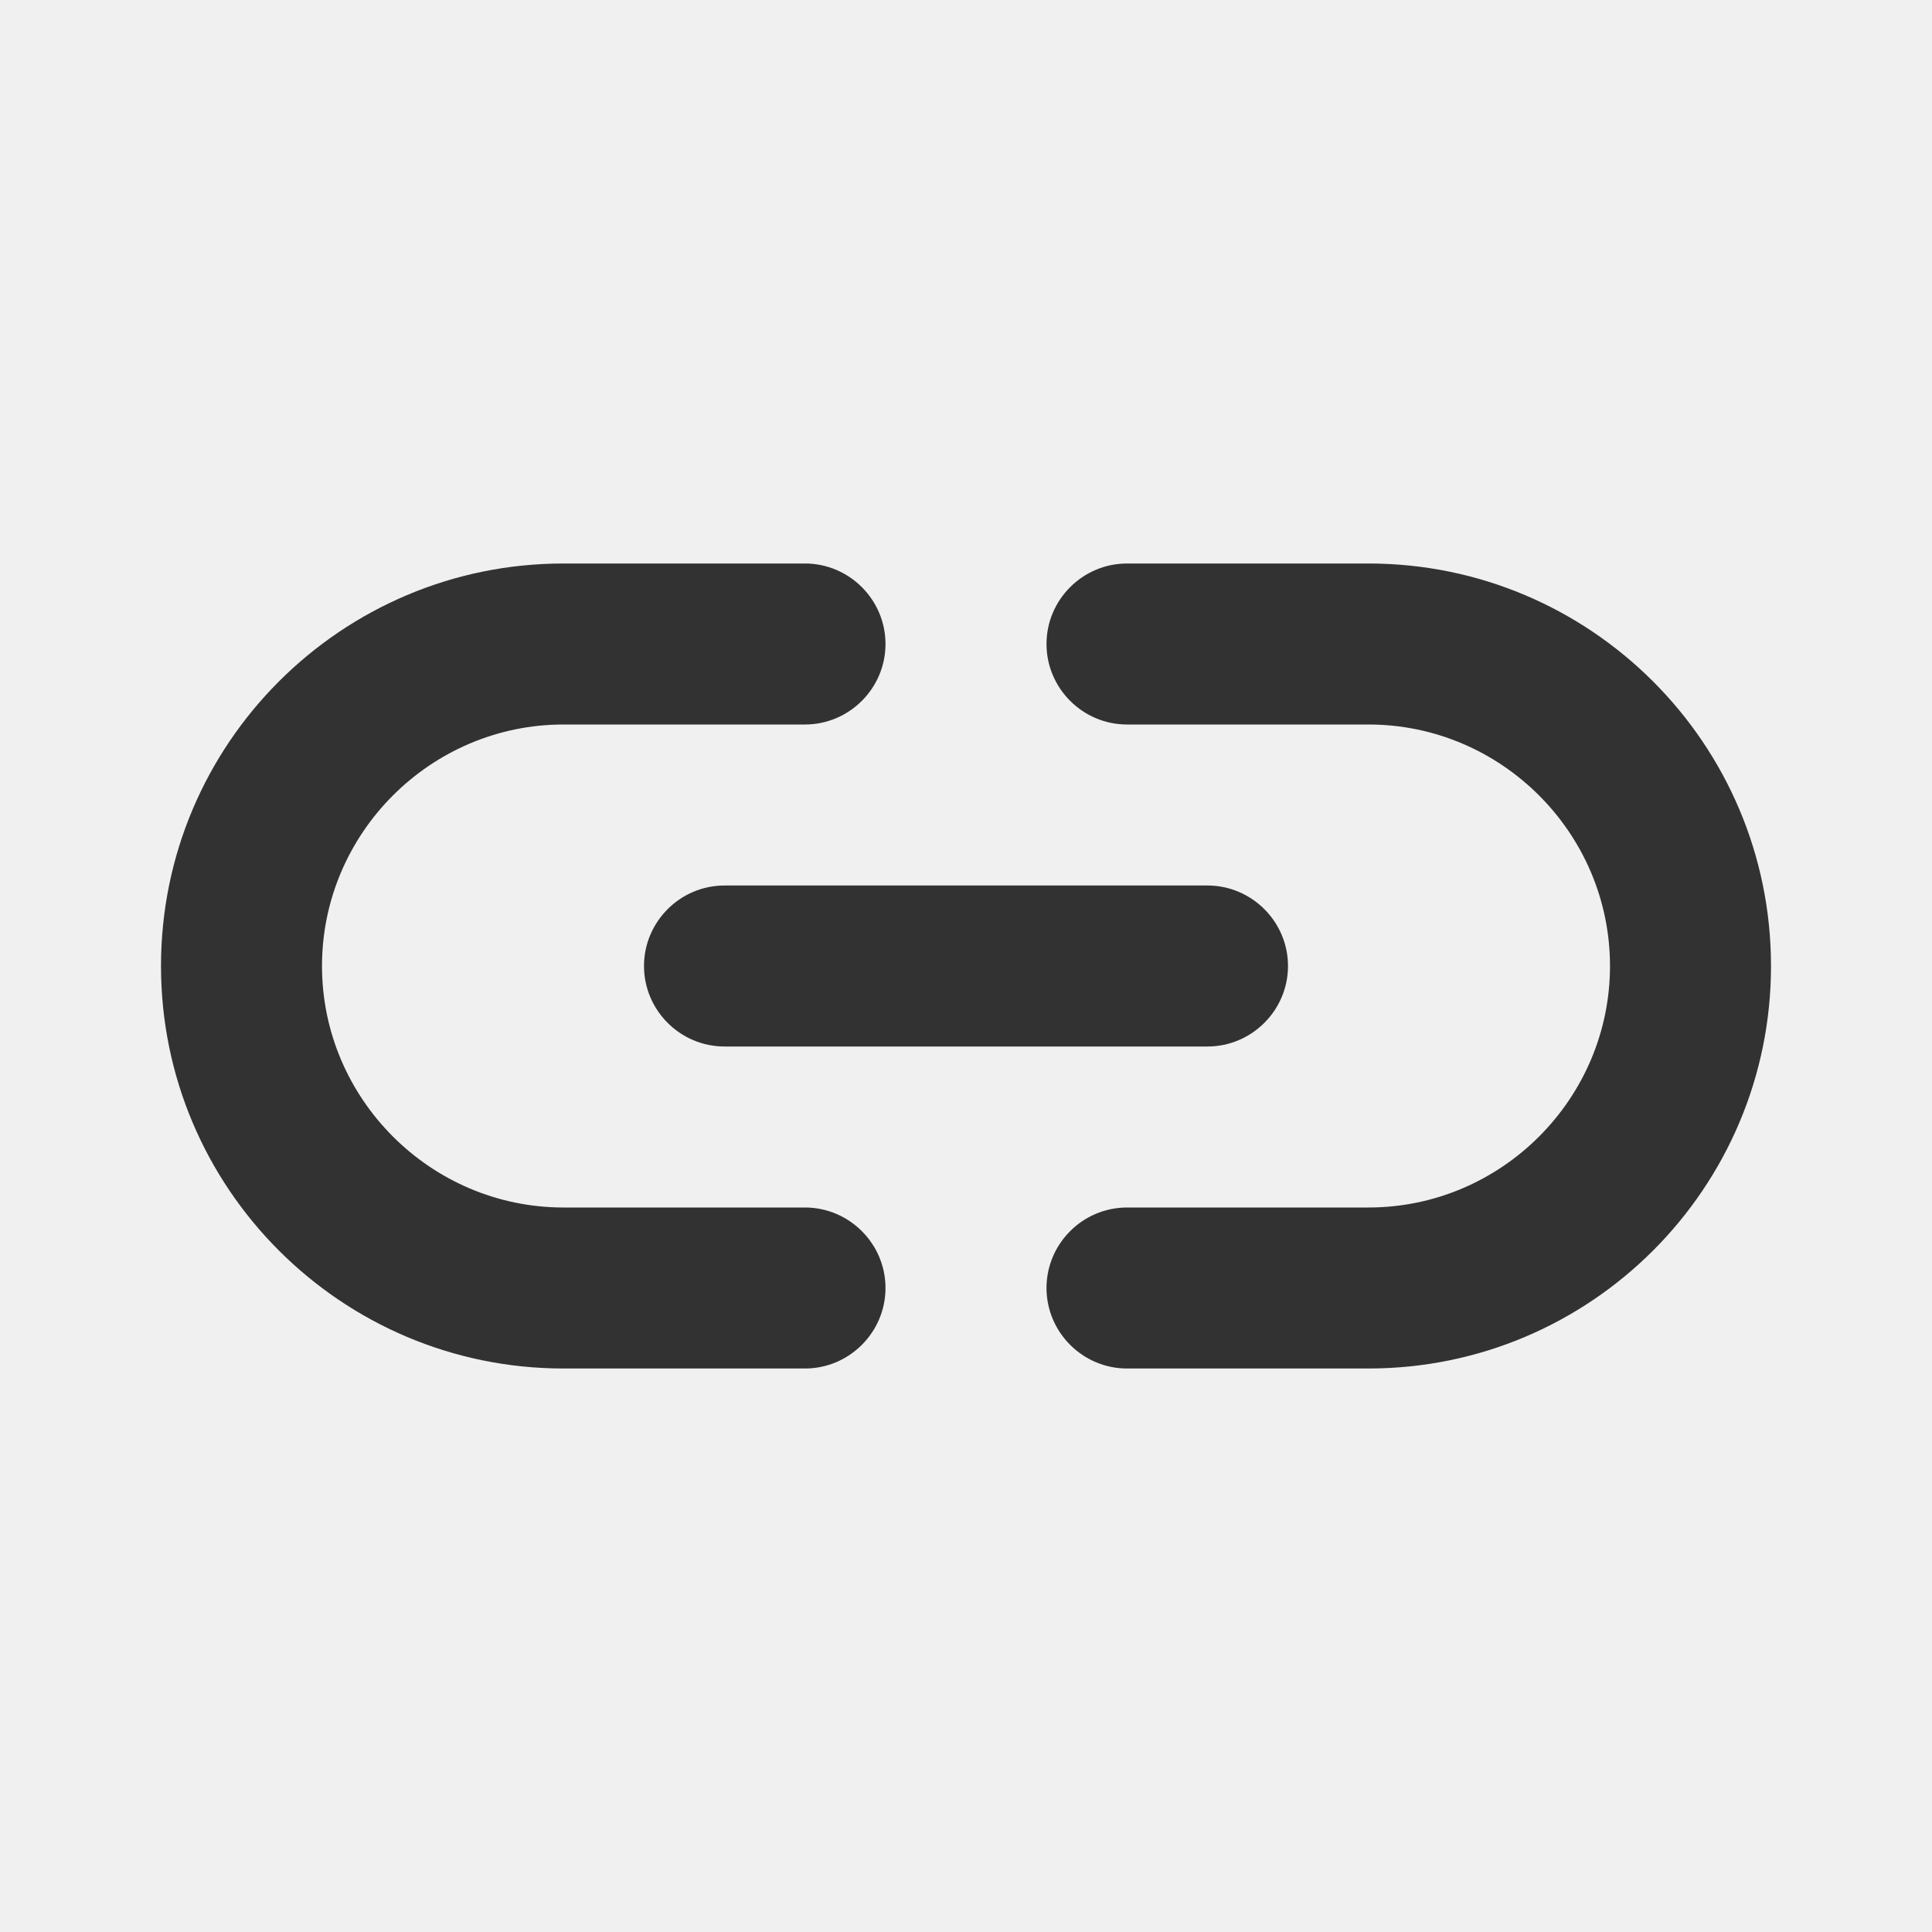
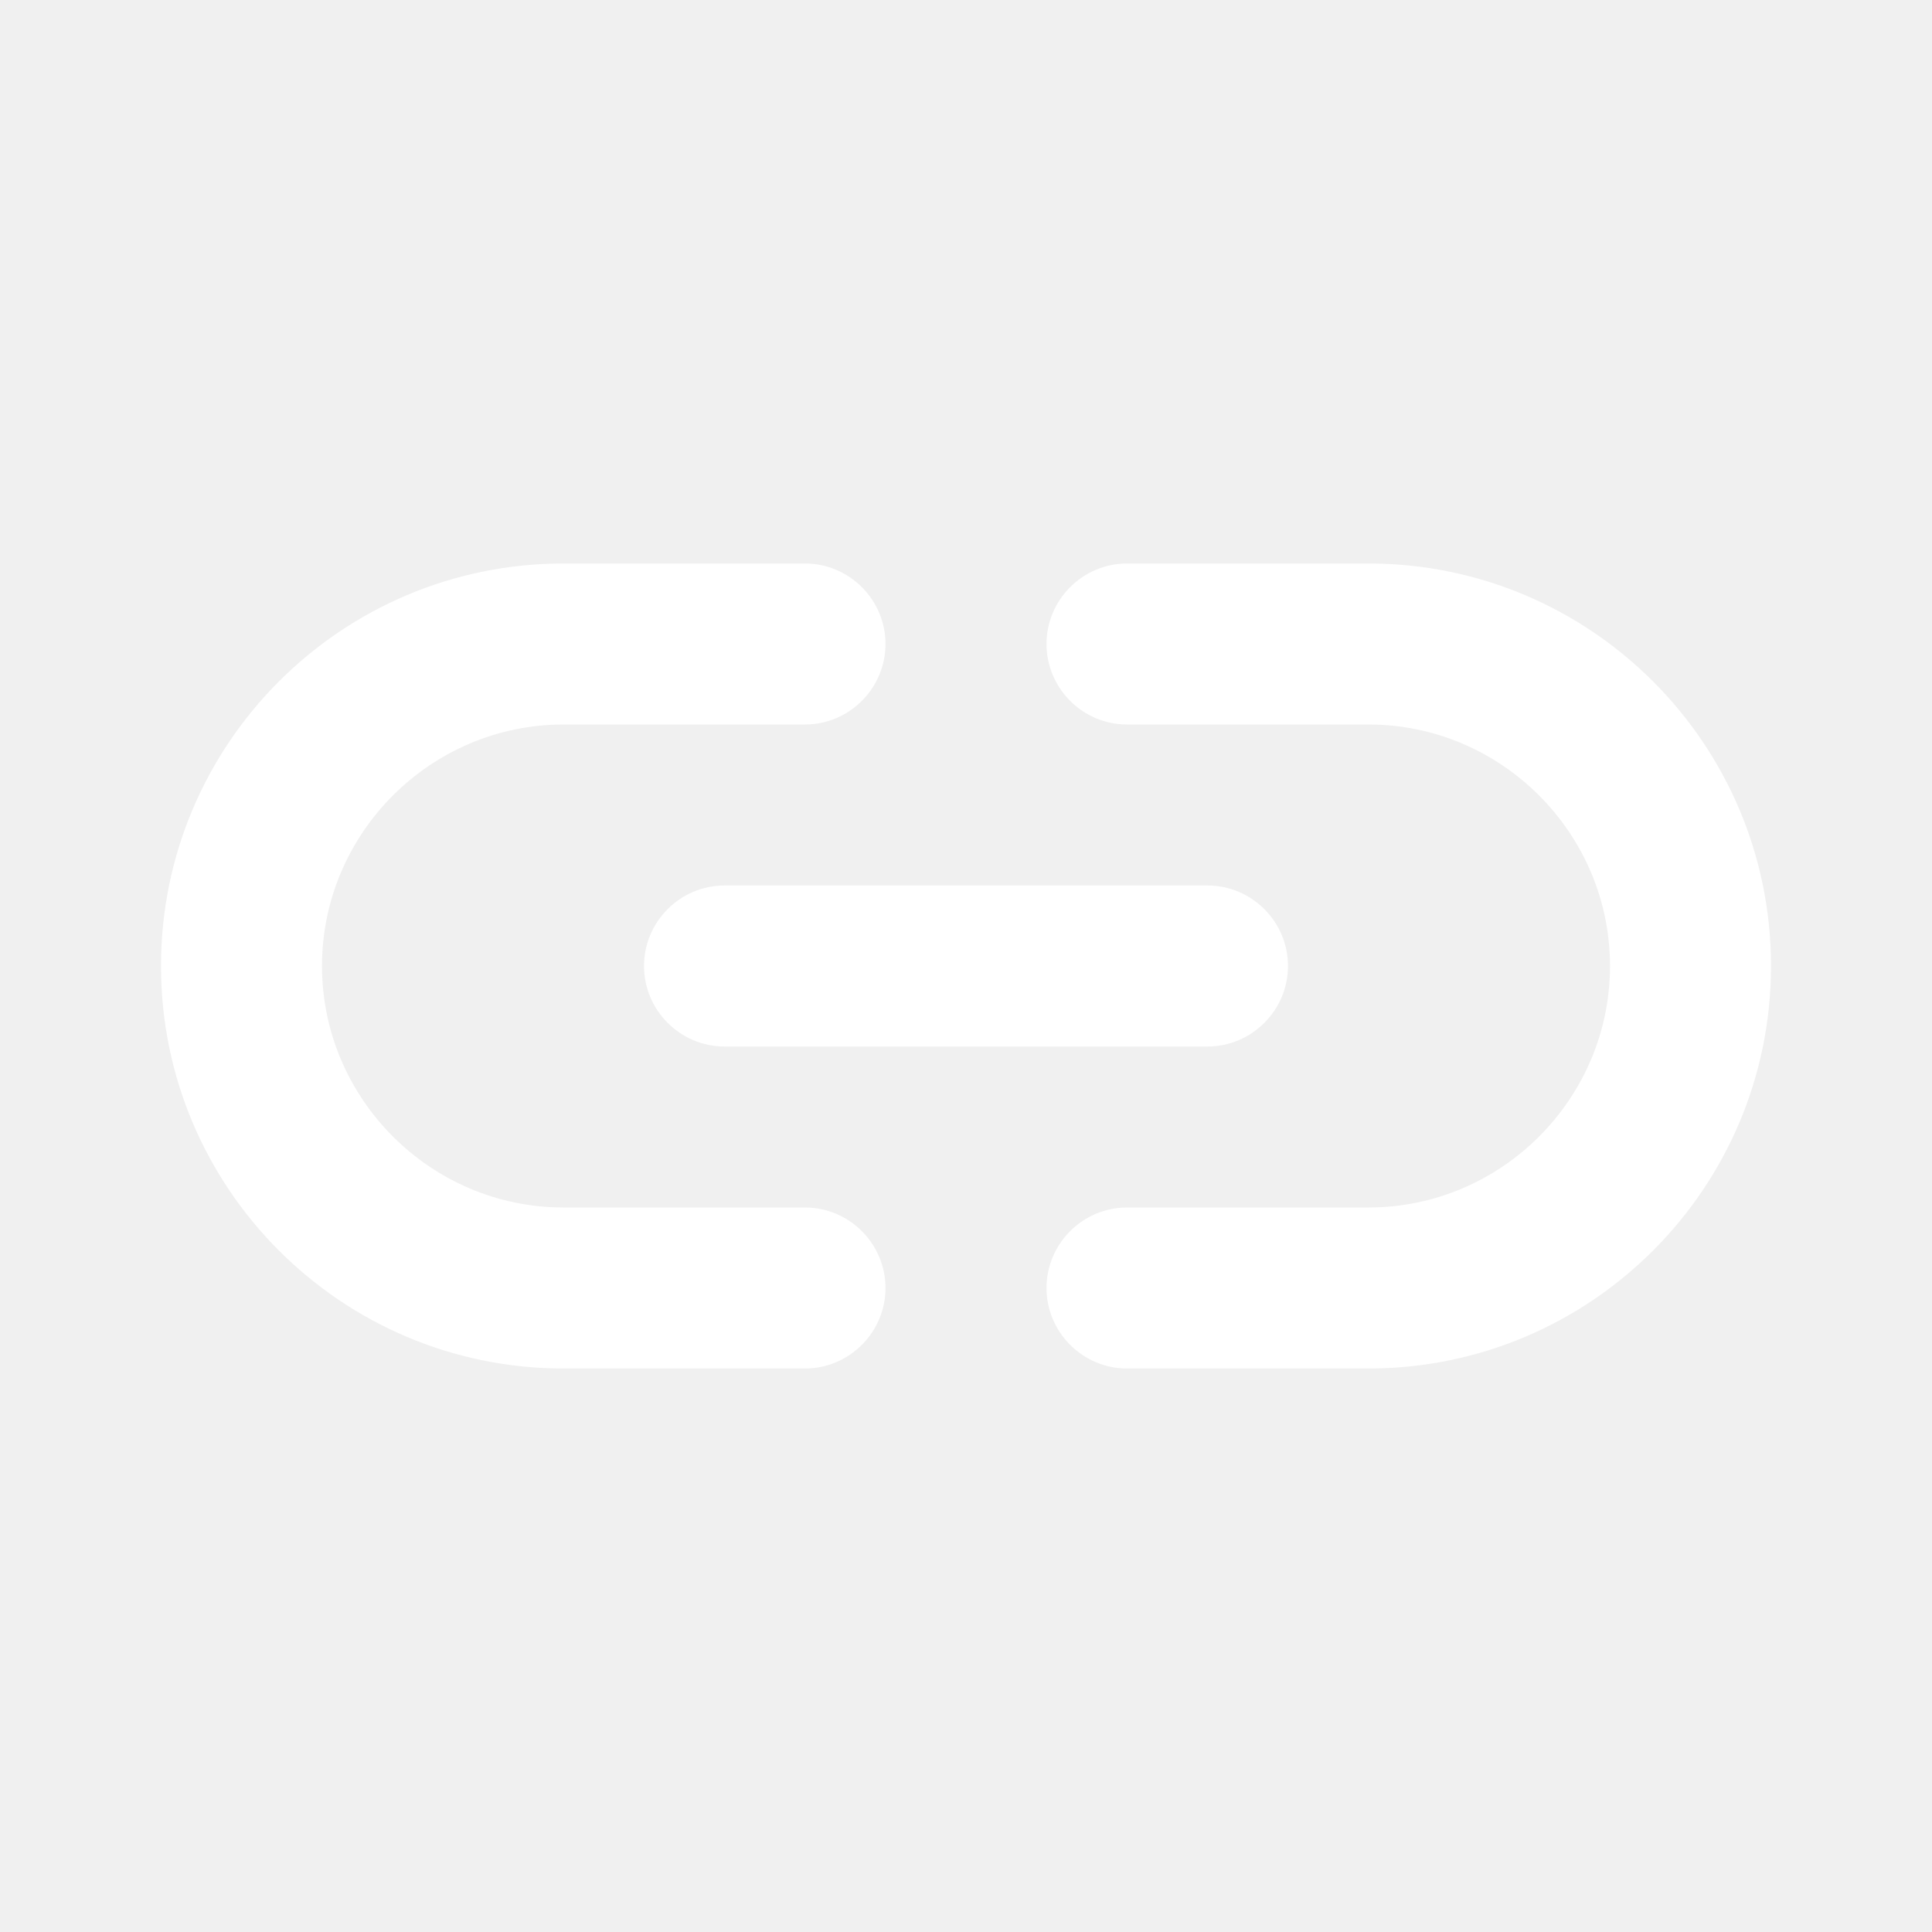
<svg xmlns="http://www.w3.org/2000/svg" width="24" height="24" viewBox="0 0 24 24" fill="none">
-   <path d="M17 7H14C13.45 7 13 7.45 13 8C13 8.55 13.45 9 14 9H17C18.65 9 20 10.35 20 12C20 13.65 18.65 15 17 15H14C13.45 15 13 15.45 13 16C13 16.55 13.45 17 14 17H17C19.76 17 22 14.76 22 12C22 9.24 19.76 7 17 7ZM8 12C8 12.55 8.45 13 9 13H15C15.55 13 16 12.55 16 12C16 11.45 15.55 11 15 11H9C8.45 11 8 11.45 8 12ZM10 15H7C5.35 15 4 13.65 4 12C4 10.35 5.35 9 7 9H10C10.55 9 11 8.55 11 8C11 7.45 10.55 7 10 7H7C4.24 7 2 9.24 2 12C2 14.76 4.24 17 7 17H10C10.55 17 11 16.55 11 16C11 15.45 10.55 15 10 15Z" fill="#323232" />
+   <path d="M17 7H14C13.45 7 13 7.45 13 8C13 8.55 13.45 9 14 9H17C18.65 9 20 10.35 20 12C20 13.65 18.65 15 17 15H14C13.45 15 13 15.45 13 16C13 16.55 13.45 17 14 17H17C19.76 17 22 14.76 22 12C22 9.24 19.76 7 17 7ZM8 12C8 12.55 8.45 13 9 13H15C15.55 13 16 12.55 16 12C16 11.45 15.55 11 15 11H9C8.45 11 8 11.45 8 12ZM10 15H7C5.35 15 4 13.65 4 12C4 10.35 5.35 9 7 9H10C10.55 9 11 8.55 11 8C11 7.45 10.55 7 10 7H7C4.24 7 2 9.24 2 12C2 14.76 4.24 17 7 17H10C10.55 17 11 16.55 11 16C11 15.45 10.55 15 10 15Z" fill="white" />
</svg>
